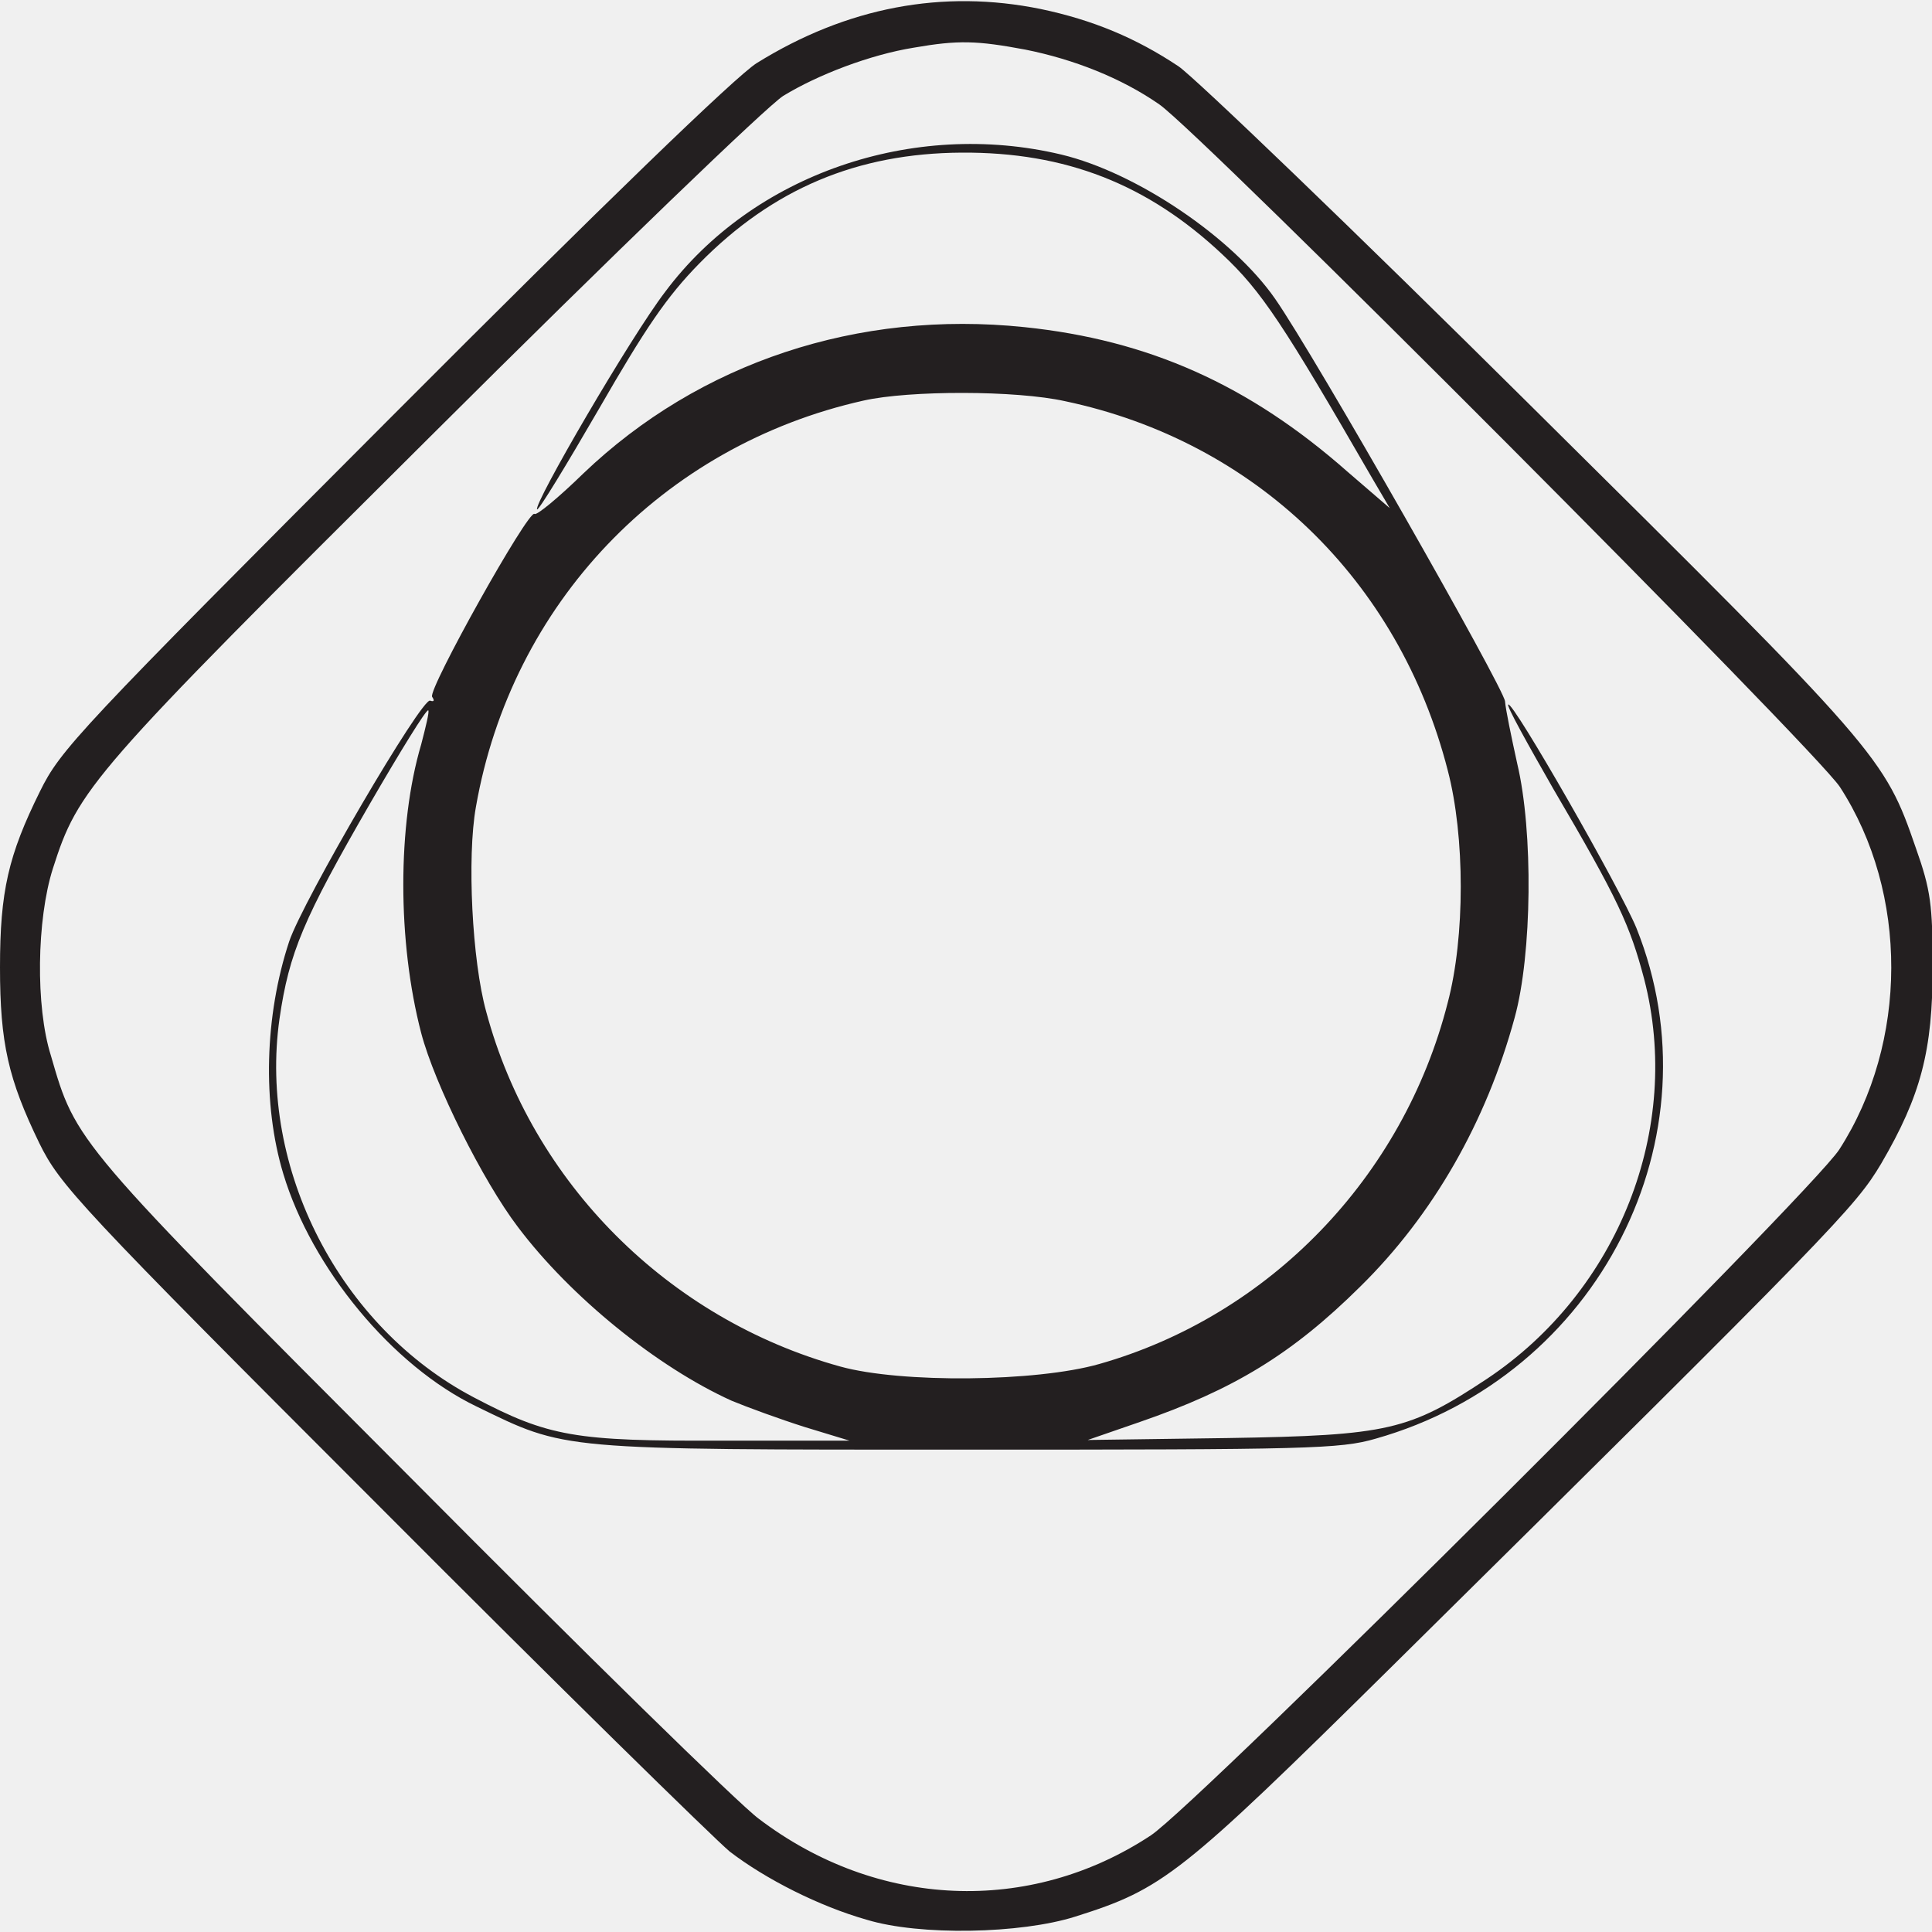
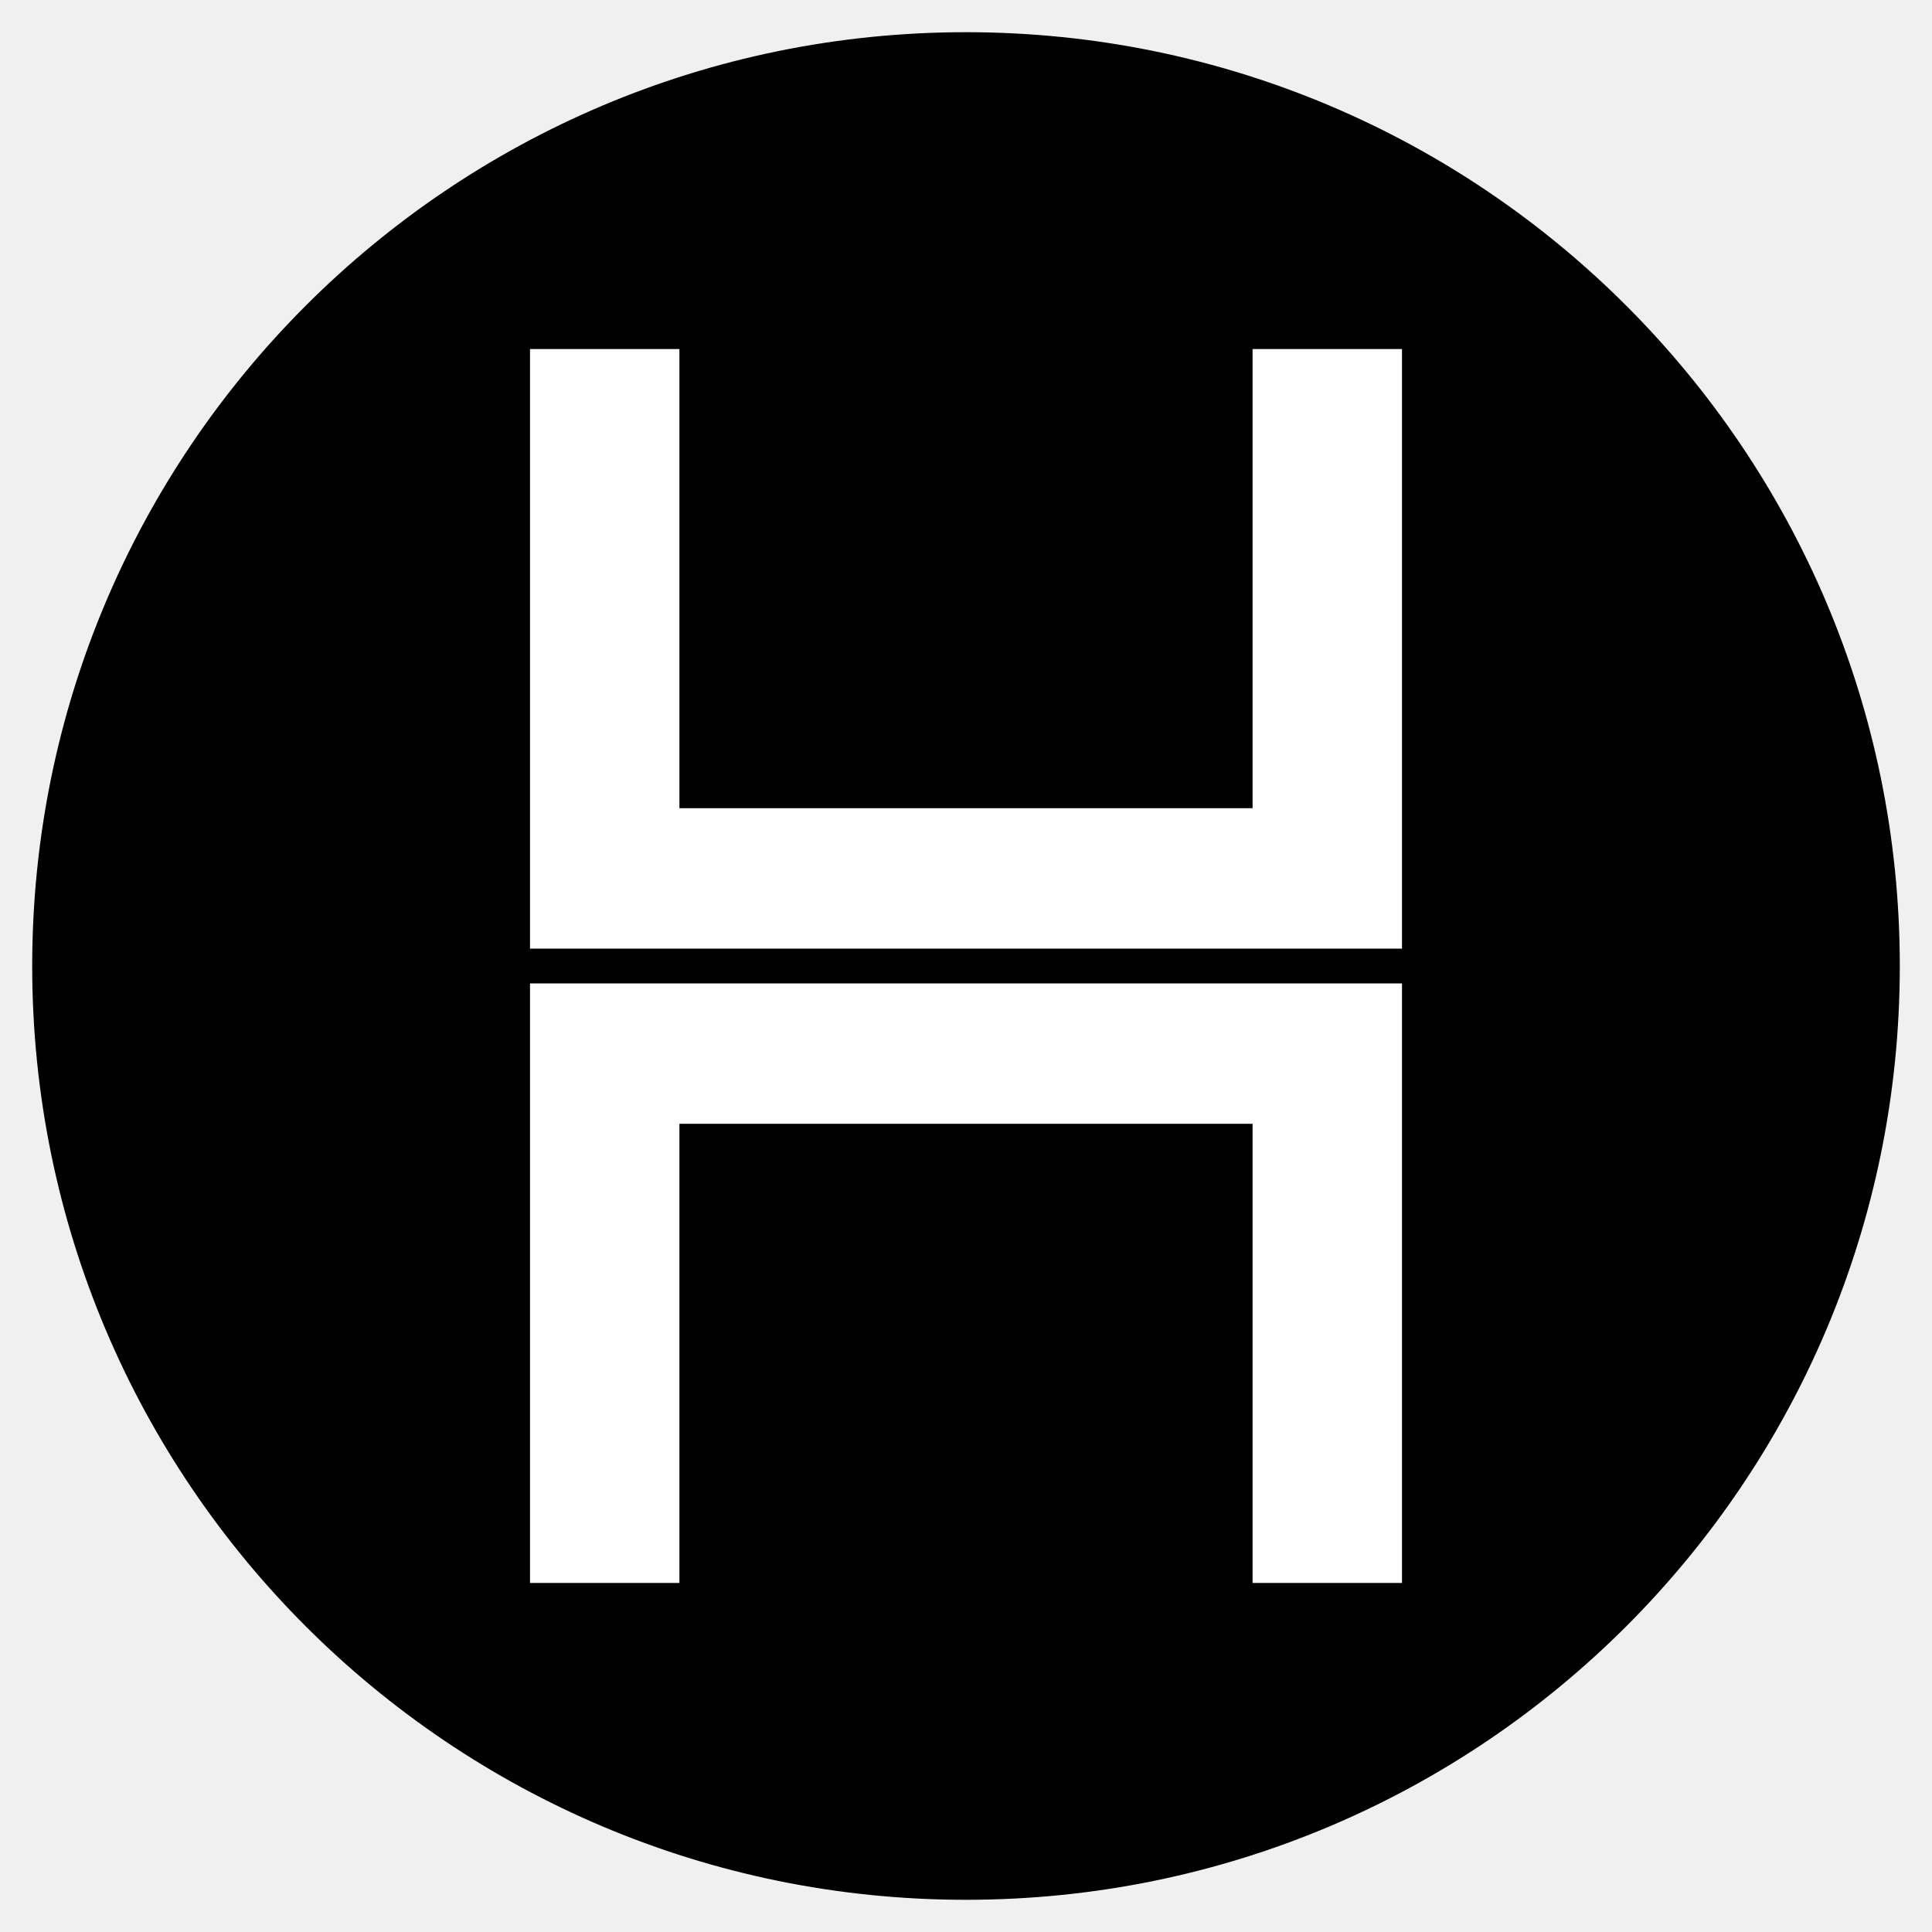
- <svg xmlns="http://www.w3.org/2000/svg" version="1.1" id="Layer_1" x="0px" y="0px" viewBox="0 0 30 30" style="enable-background:new 0 0 30 30;" xml:space="preserve">
-   <style type="text/css">
- 	.st0{fill:#394E6B;}
- 	.st1{fill:#4FA4F7;}
- 	.st2{fill:#231F20;}
- 	.st3{fill:#FFFFFF;}
- 	.st4{fill-rule:evenodd;clip-rule:evenodd;fill:#FFFFFF;}
- 	.st5{fill:url(#SVGID_1_);}
- 	.st6{fill:url(#SVGID_2_);}
- 	.st7{fill:url(#SVGID_3_);}
- 	.st8{fill:url(#SVGID_4_);}
- 	.st9{fill:url(#SVGID_5_);}
- 	.st10{fill:url(#SVGID_6_);}
- 	.st11{fill:url(#SVGID_7_);}
- 	.st12{fill:url(#SVGID_8_);}
- </style>
-   <g>
-     <path class="st2" d="M7.4,21.84c1.4,0.68,1.23,0.67,7.63,0.67c5.27,0,5.78-0.01,6.33-0.17c3.47-0.98,5.35-4.69,4.05-7.93   c-0.25-0.61-1.92-3.53-1.99-3.47c-0.03,0.02,0.3,0.61,0.7,1.31c1.01,1.72,1.19,2.12,1.41,2.95c0.6,2.32-0.4,4.85-2.44,6.21   c-1.21,0.8-1.52,0.88-4.03,0.92l-2.17,0.03l0.81-0.28c1.45-0.5,2.36-1.05,3.42-2.1c1.13-1.11,1.96-2.56,2.4-4.18   c0.27-0.98,0.29-2.89,0.04-3.94c-0.09-0.41-0.18-0.84-0.19-0.97c-0.02-0.21-2.95-5.36-3.57-6.25c-0.66-0.95-2.15-1.96-3.32-2.24   c-2.31-0.55-4.79,0.31-6.15,2.13C9.8,5.22,8.28,7.83,8.34,7.91C8.37,7.92,8.79,7.23,9.3,6.35c0.72-1.25,1.05-1.74,1.56-2.26   c1.14-1.16,2.45-1.71,4.07-1.72c1.62-0.01,2.89,0.49,4.05,1.58c0.61,0.57,0.95,1.09,2.33,3.48l0.27,0.46l-0.65-0.56   c-1.54-1.36-3.1-2.05-5.02-2.25c-2.59-0.27-5.05,0.55-6.85,2.27C8.67,7.73,8.33,8.01,8.3,7.98c-0.09-0.08-1.66,2.73-1.59,2.84   c0.04,0.06,0.03,0.08-0.03,0.06c-0.12-0.07-1.98,3.11-2.19,3.74c-0.38,1.15-0.42,2.52-0.09,3.61C4.84,19.69,6.09,21.21,7.4,21.84z    M7.39,12.53c0.55-3.15,2.89-5.61,6.02-6.31c0.71-0.16,2.37-0.16,3.13,0.01c2.94,0.62,5.18,2.77,5.94,5.73   c0.27,1.03,0.27,2.59,0,3.61c-0.69,2.71-2.77,4.86-5.41,5.61c-0.98,0.28-3.08,0.3-4.02,0.04c-2.68-0.74-4.79-2.86-5.5-5.51   C7.33,14.92,7.25,13.31,7.39,12.53z M4.34,15.82c0.15-1.03,0.37-1.55,1.41-3.35c0.47-0.81,0.87-1.46,0.9-1.44   c0.02,0.02-0.04,0.26-0.11,0.53c-0.37,1.25-0.37,3.06,0,4.48c0.21,0.8,0.96,2.3,1.5,3.01c0.82,1.09,2.17,2.18,3.32,2.7   c0.24,0.1,0.76,0.29,1.14,0.41l0.69,0.21H11.2c-2.27,0.01-2.68-0.06-3.84-0.67C5.28,20.61,4.01,18.15,4.34,15.82z" />
-     <path class="st2" d="M5.91,23.41c2.73,2.74,5.17,5.13,5.42,5.34c0.56,0.43,1.39,0.85,2.13,1.06c0.82,0.25,2.39,0.22,3.24-0.05   c1.36-0.43,1.62-0.63,4.9-3.87c6.92-6.84,7.21-7.15,7.61-7.82c0.62-1.06,0.8-1.76,0.8-3.05c0-0.97-0.03-1.2-0.26-1.85   c-0.49-1.42-0.55-1.49-5.95-6.84c-2.77-2.75-5.25-5.13-5.5-5.3c-0.66-0.44-1.33-0.72-2.14-0.89c-1.52-0.31-3.01-0.03-4.41,0.84   c-0.32,0.2-2.4,2.21-5.65,5.47c-4.9,4.91-5.16,5.19-5.48,5.84C0.13,13.28,0,13.84,0,15.02s0.13,1.74,0.61,2.73   C0.93,18.4,1.2,18.7,5.91,23.41z M0.82,13.49c0.4-1.25,0.56-1.44,5.87-6.72c2.86-2.85,5.21-5.11,5.47-5.28   c0.54-0.33,1.35-0.64,2.03-0.75c0.69-0.12,0.98-0.11,1.73,0.03c0.75,0.15,1.49,0.44,2.08,0.85c0.64,0.44,10.19,10.02,10.57,10.6   c1.07,1.65,1.06,3.97-0.01,5.63C28.11,18.54,18.62,28,17.87,28.5c-1.88,1.24-4.25,1.14-6.09-0.26c-0.3-0.22-2.73-2.6-5.4-5.29   c-5.23-5.24-5.2-5.21-5.59-6.56C0.55,15.63,0.57,14.28,0.82,13.49z" />
-   </g>
+ <svg xmlns="http://www.w3.org/2000/svg" id="Layer_1" data-name="Layer 1" viewBox="0 0 30 30">
+   <defs>
+     <style>.cls-1{fill:#fff;}</style>
+   </defs>
+   <circle class="cls-1" cx="15" cy="15" r="12.54" />
+   <path d="M15,.5A14.5,14.5,0,1,0,29.5,15,14.5,14.5,0,0,0,15,.5Zm6.77,24.08H19.45V17.45h-8.9v7.13H8.23V15.27H21.77Zm0-9.85H8.23V5.42h2.32v7.13h8.9V5.42h2.32Z" />
</svg>
